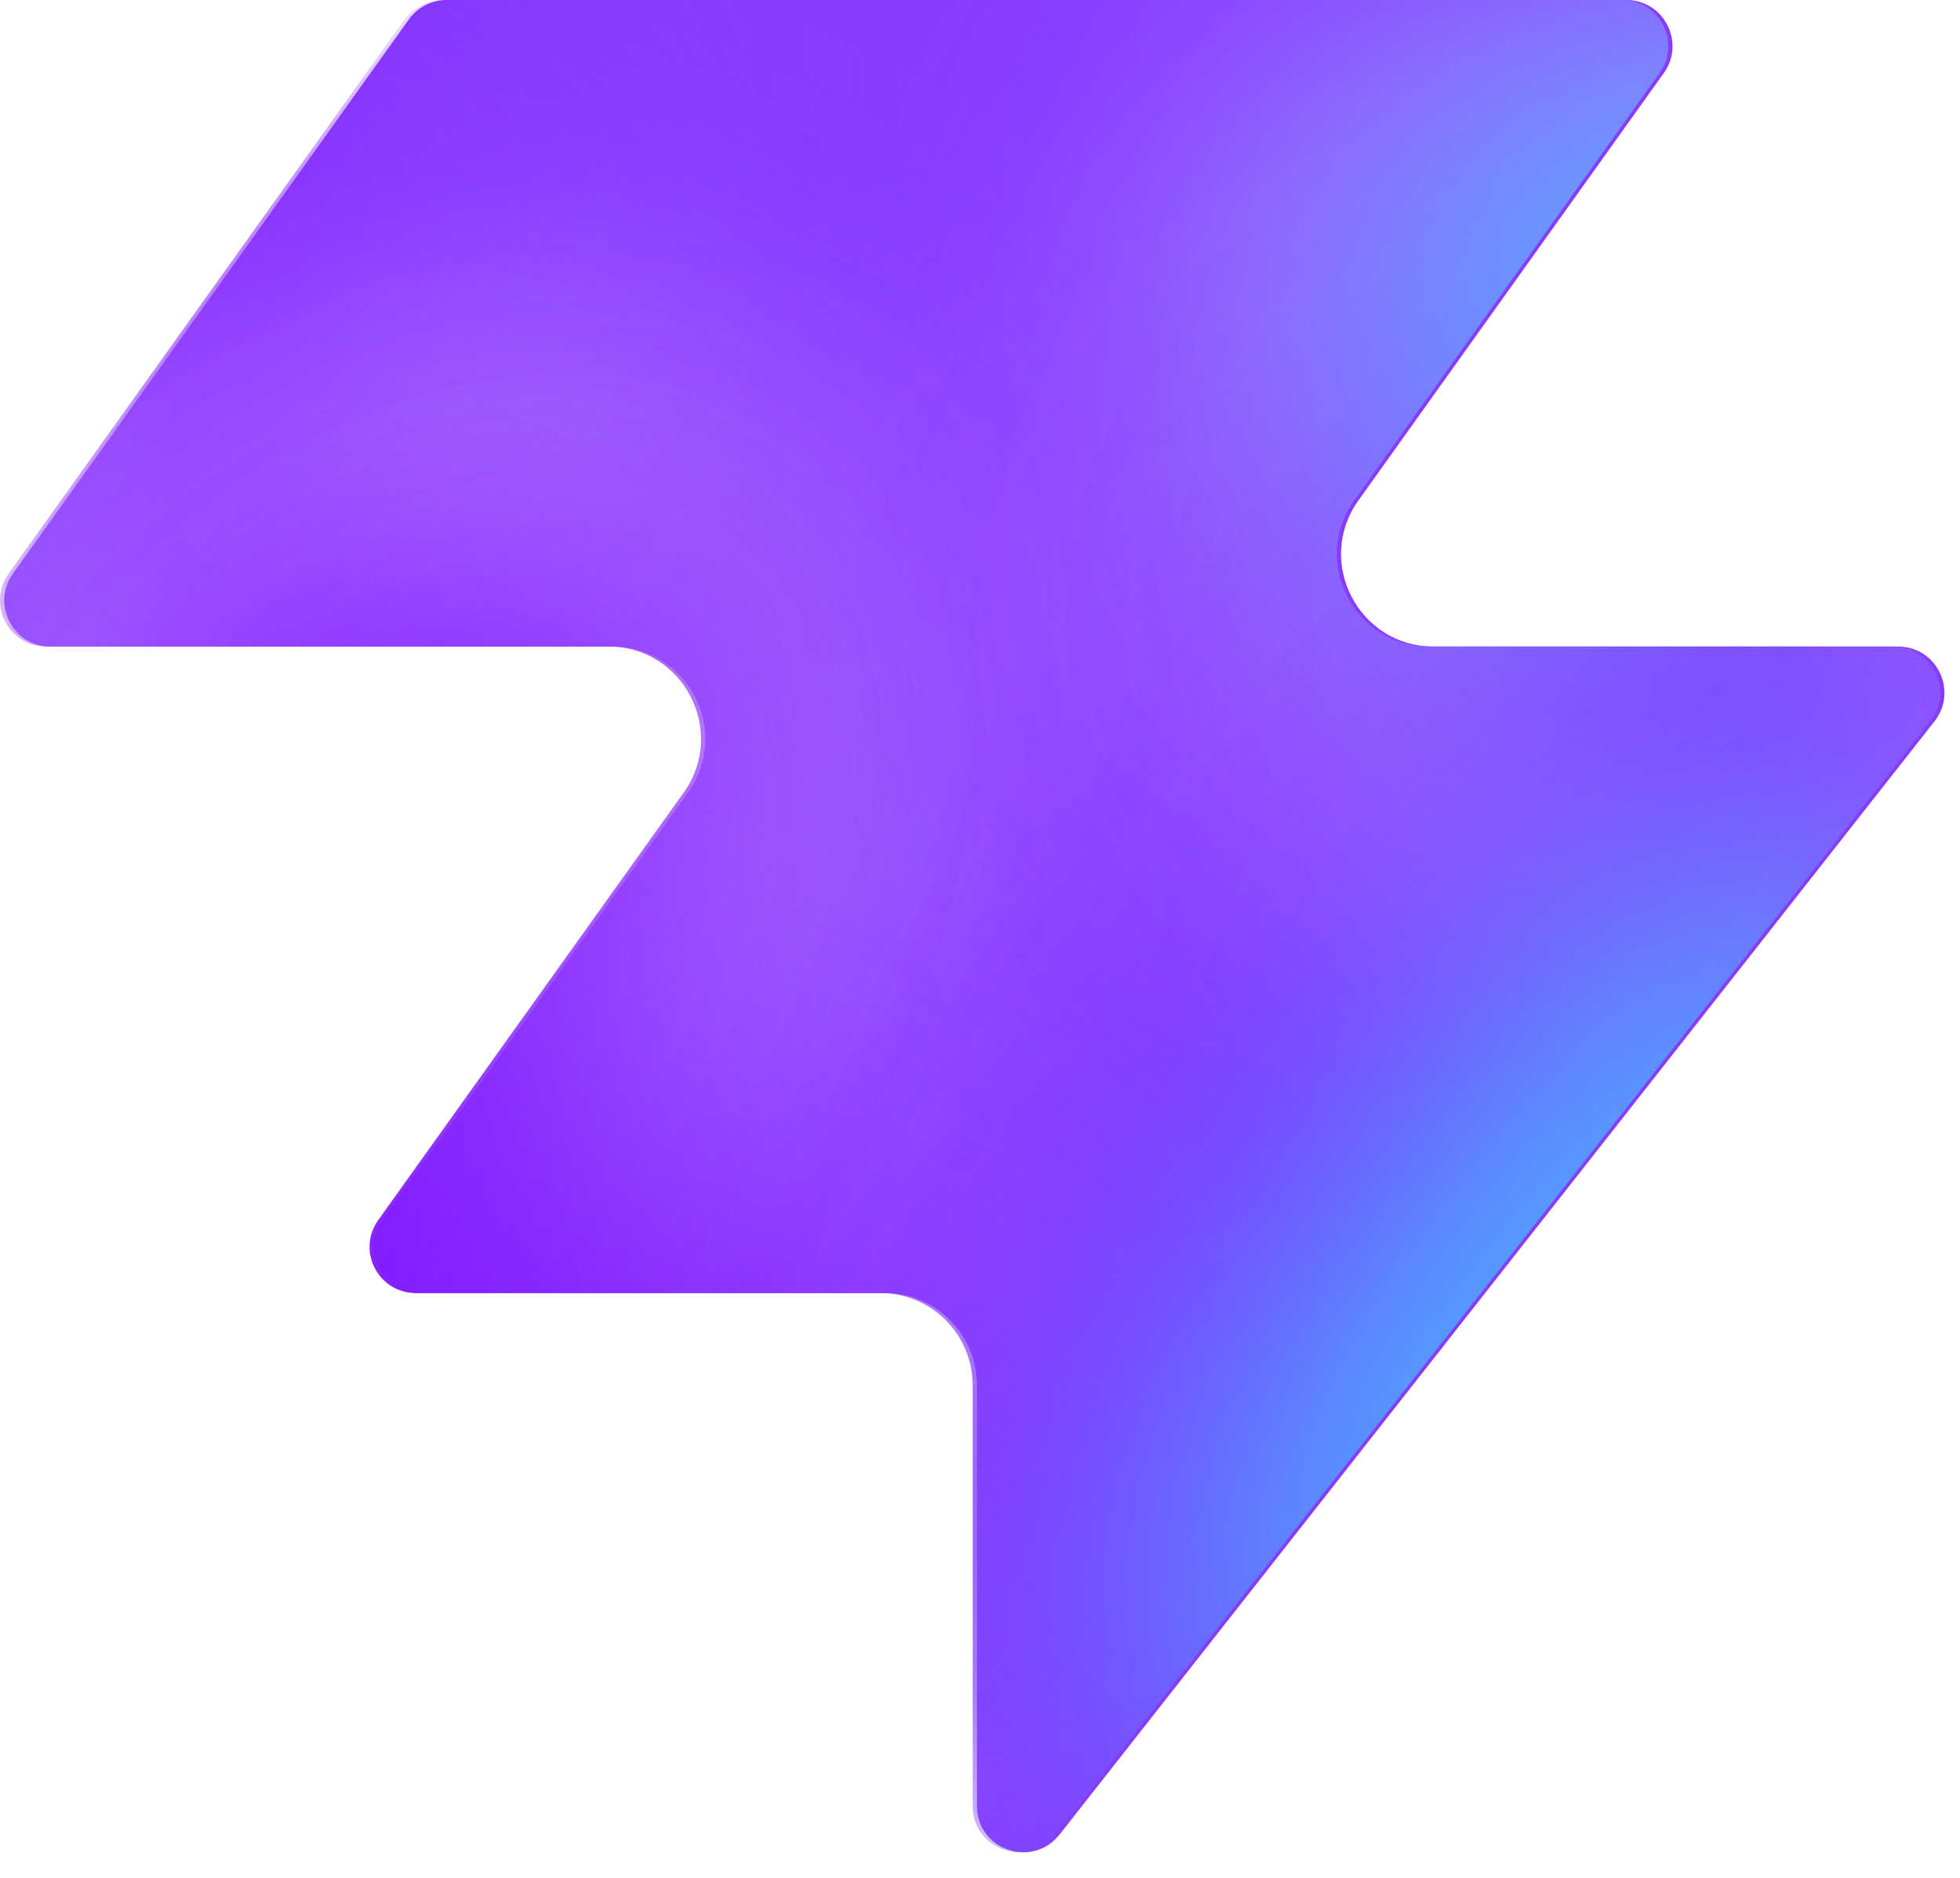
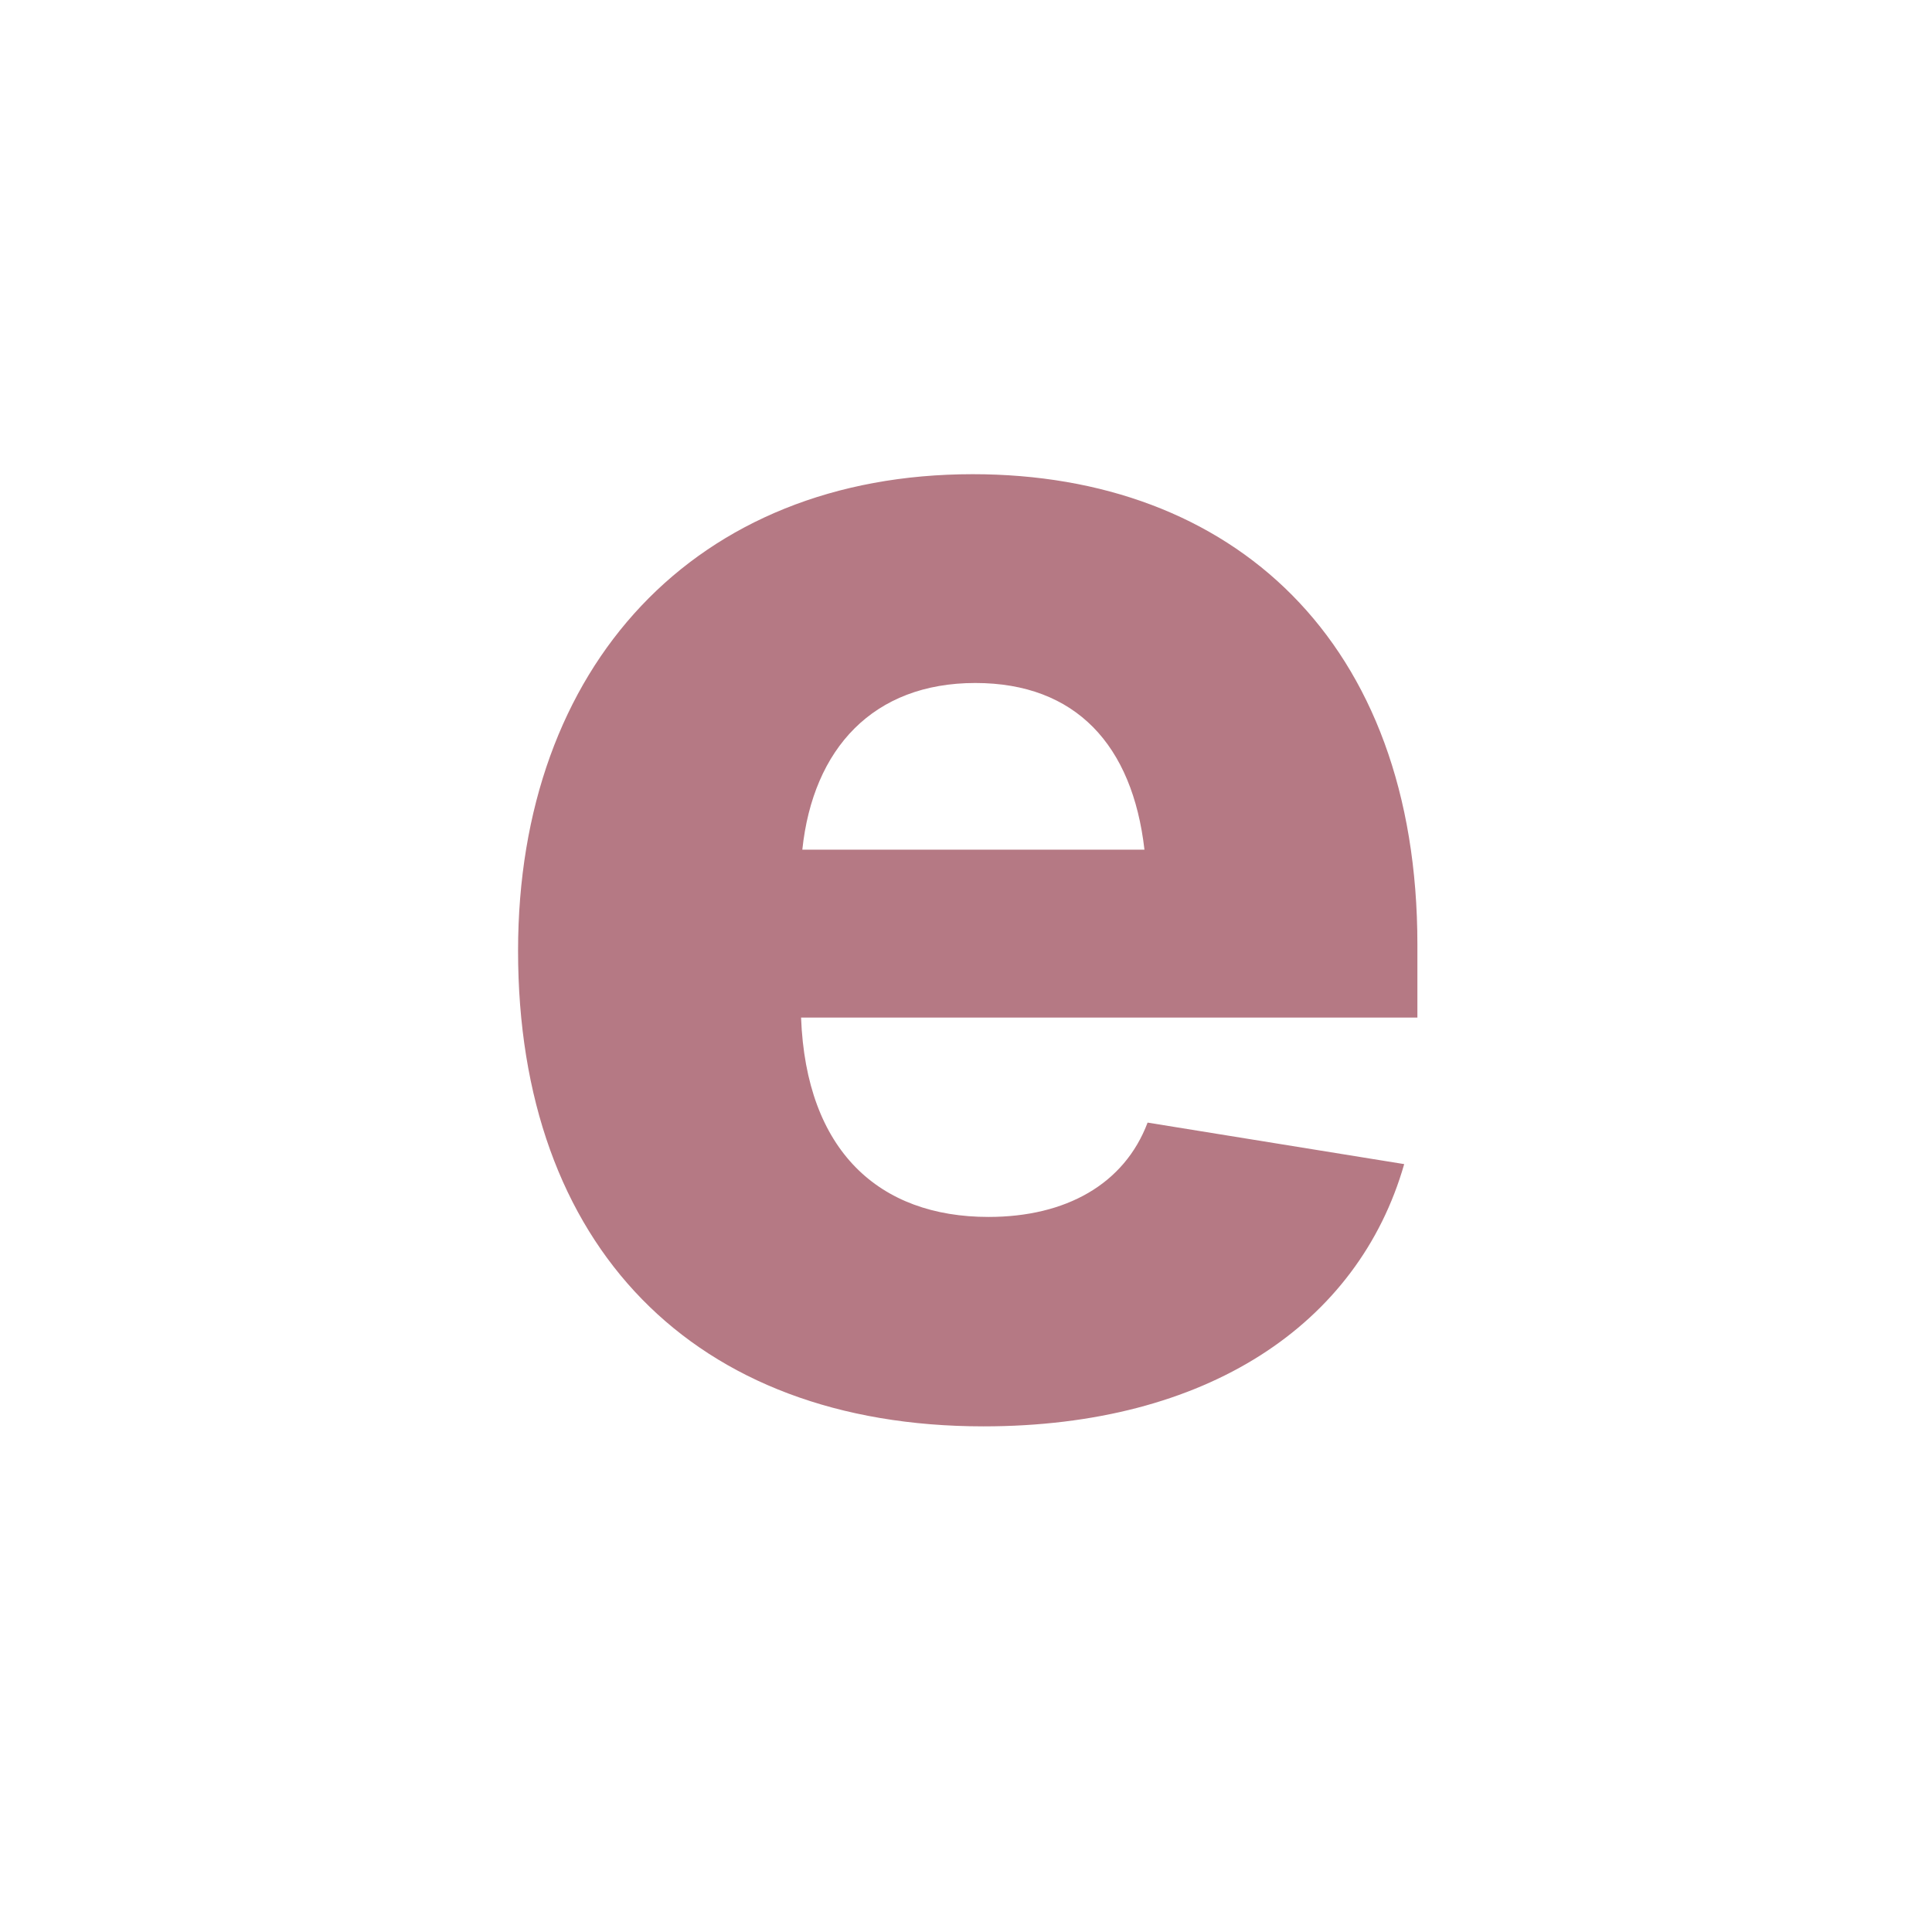
- <svg xmlns="http://www.w3.org/2000/svg" width="48" height="46" fill="none" viewBox="0 0 48 46">
-   <path fill="#863bff" d="M25.946 44.938c-.664.845-2.021.375-2.021-.698V33.937a2.26 2.26 0 0 0-2.262-2.262H10.287c-.92 0-1.456-1.04-.92-1.788l7.48-10.471c1.07-1.497 0-3.578-1.842-3.578H1.237c-.92 0-1.456-1.04-.92-1.788L10.013.474c.214-.297.556-.474.92-.474h28.894c.92 0 1.456 1.04.92 1.788l-7.48 10.471c-1.07 1.498 0 3.579 1.842 3.579h11.377c.943 0 1.473 1.088.89 1.83L25.947 44.94z" style="fill:#863bff;fill:color(display-p3 .525 .23 1);fill-opacity:1" />
-   <mask id="a" width="48" height="46" x="0" y="0" maskUnits="userSpaceOnUse" style="mask-type:alpha">
-     <path fill="#000" d="M25.842 44.938c-.664.844-2.021.375-2.021-.698V33.937a2.26 2.26 0 0 0-2.262-2.262H10.183c-.92 0-1.456-1.04-.92-1.788l7.48-10.471c1.07-1.498 0-3.579-1.842-3.579H1.133c-.92 0-1.456-1.04-.92-1.787L9.91.473c.214-.297.556-.474.92-.474h28.894c.92 0 1.456 1.04.92 1.788l-7.48 10.471c-1.07 1.498 0 3.578 1.842 3.578h11.377c.943 0 1.473 1.088.89 1.832L25.843 44.94z" style="fill:#000;fill-opacity:1" />
-   </mask>
-   <g mask="url(#a)">
-     <g filter="url(#b)">
-       <ellipse cx="5.508" cy="14.704" fill="#ede6ff" rx="5.508" ry="14.704" style="fill:#ede6ff;fill:color(display-p3 .927 .903 1);fill-opacity:1" transform="matrix(.00324 1 1 -.00324 -4.47 31.516)" />
-     </g>
-     <g filter="url(#c)">
-       <ellipse cx="10.399" cy="29.851" fill="#ede6ff" rx="10.399" ry="29.851" style="fill:#ede6ff;fill:color(display-p3 .927 .903 1);fill-opacity:1" transform="matrix(.00324 1 1 -.00324 -39.328 7.883)" />
-     </g>
-     <g filter="url(#d)">
-       <ellipse cx="5.508" cy="30.487" fill="#7e14ff" rx="5.508" ry="30.487" style="fill:#7e14ff;fill:color(display-p3 .492 .077 1);fill-opacity:1" transform="rotate(89.814 -25.913 -14.639)scale(1 -1)" />
-     </g>
-     <g filter="url(#e)">
-       <ellipse cx="5.508" cy="30.599" fill="#7e14ff" rx="5.508" ry="30.599" style="fill:#7e14ff;fill:color(display-p3 .492 .077 1);fill-opacity:1" transform="rotate(89.814 -32.644 -3.334)scale(1 -1)" />
-     </g>
-     <g filter="url(#f)">
-       <ellipse cx="5.508" cy="30.599" fill="#7e14ff" rx="5.508" ry="30.599" style="fill:#7e14ff;fill:color(display-p3 .492 .077 1);fill-opacity:1" transform="matrix(.00324 1 1 -.00324 -34.34 30.47)" />
-     </g>
-     <g filter="url(#g)">
-       <ellipse cx="14.072" cy="22.078" fill="#ede6ff" rx="14.072" ry="22.078" style="fill:#ede6ff;fill:color(display-p3 .927 .903 1);fill-opacity:1" transform="rotate(93.35 24.506 48.493)scale(-1 1)" />
-     </g>
-     <g filter="url(#h)">
-       <ellipse cx="3.47" cy="21.501" fill="#7e14ff" rx="3.47" ry="21.501" style="fill:#7e14ff;fill:color(display-p3 .492 .077 1);fill-opacity:1" transform="rotate(89.009 28.708 47.59)scale(-1 1)" />
-     </g>
-     <g filter="url(#i)">
-       <ellipse cx="3.47" cy="21.501" fill="#7e14ff" rx="3.47" ry="21.501" style="fill:#7e14ff;fill:color(display-p3 .492 .077 1);fill-opacity:1" transform="rotate(89.009 28.708 47.59)scale(-1 1)" />
-     </g>
-     <g filter="url(#j)">
-       <ellipse cx=".387" cy="8.972" fill="#7e14ff" rx="4.407" ry="29.108" style="fill:#7e14ff;fill:color(display-p3 .492 .077 1);fill-opacity:1" transform="rotate(39.51 .387 8.972)" />
-     </g>
-     <g filter="url(#k)">
-       <ellipse cx="47.523" cy="-6.092" fill="#7e14ff" rx="4.407" ry="29.108" style="fill:#7e14ff;fill:color(display-p3 .492 .077 1);fill-opacity:1" transform="rotate(37.892 47.523 -6.092)" />
-     </g>
-     <g filter="url(#l)">
-       <ellipse cx="41.412" cy="6.333" fill="#47bfff" rx="5.971" ry="9.665" style="fill:#47bfff;fill:color(display-p3 .28 .748 1);fill-opacity:1" transform="rotate(37.892 41.412 6.333)" />
-     </g>
-     <g filter="url(#m)">
-       <ellipse cx="-1.879" cy="38.332" fill="#7e14ff" rx="4.407" ry="29.108" style="fill:#7e14ff;fill:color(display-p3 .492 .077 1);fill-opacity:1" transform="rotate(37.892 -1.88 38.332)" />
-     </g>
-     <g filter="url(#n)">
-       <ellipse cx="-1.879" cy="38.332" fill="#7e14ff" rx="4.407" ry="29.108" style="fill:#7e14ff;fill:color(display-p3 .492 .077 1);fill-opacity:1" transform="rotate(37.892 -1.88 38.332)" />
-     </g>
-     <g filter="url(#o)">
-       <ellipse cx="35.651" cy="29.907" fill="#7e14ff" rx="4.407" ry="29.108" style="fill:#7e14ff;fill:color(display-p3 .492 .077 1);fill-opacity:1" transform="rotate(37.892 35.651 29.907)" />
-     </g>
-     <g filter="url(#p)">
-       <ellipse cx="38.418" cy="32.4" fill="#47bfff" rx="5.971" ry="15.297" style="fill:#47bfff;fill:color(display-p3 .28 .748 1);fill-opacity:1" transform="rotate(37.892 38.418 32.4)" />
-     </g>
-   </g>
-   <defs>
-     <filter id="b" width="60.045" height="41.654" x="-19.77" y="16.149" color-interpolation-filters="sRGB" filterUnits="userSpaceOnUse">
-       <feFlood flood-opacity="0" result="BackgroundImageFix" />
-       <feBlend in="SourceGraphic" in2="BackgroundImageFix" result="shape" />
-       <feGaussianBlur result="effect1_foregroundBlur_2002_17158" stdDeviation="7.659" />
-     </filter>
-     <filter id="c" width="90.34" height="51.437" x="-54.613" y="-7.533" color-interpolation-filters="sRGB" filterUnits="userSpaceOnUse">
-       <feFlood flood-opacity="0" result="BackgroundImageFix" />
-       <feBlend in="SourceGraphic" in2="BackgroundImageFix" result="shape" />
-       <feGaussianBlur result="effect1_foregroundBlur_2002_17158" stdDeviation="7.659" />
-     </filter>
-     <filter id="d" width="79.355" height="29.4" x="-49.64" y="2.03" color-interpolation-filters="sRGB" filterUnits="userSpaceOnUse">
-       <feFlood flood-opacity="0" result="BackgroundImageFix" />
-       <feBlend in="SourceGraphic" in2="BackgroundImageFix" result="shape" />
-       <feGaussianBlur result="effect1_foregroundBlur_2002_17158" stdDeviation="4.596" />
-     </filter>
-     <filter id="e" width="79.579" height="29.4" x="-45.045" y="20.029" color-interpolation-filters="sRGB" filterUnits="userSpaceOnUse">
-       <feFlood flood-opacity="0" result="BackgroundImageFix" />
-       <feBlend in="SourceGraphic" in2="BackgroundImageFix" result="shape" />
-       <feGaussianBlur result="effect1_foregroundBlur_2002_17158" stdDeviation="4.596" />
-     </filter>
-     <filter id="f" width="79.579" height="29.4" x="-43.513" y="21.178" color-interpolation-filters="sRGB" filterUnits="userSpaceOnUse">
-       <feFlood flood-opacity="0" result="BackgroundImageFix" />
-       <feBlend in="SourceGraphic" in2="BackgroundImageFix" result="shape" />
-       <feGaussianBlur result="effect1_foregroundBlur_2002_17158" stdDeviation="4.596" />
-     </filter>
-     <filter id="g" width="74.749" height="58.852" x="15.756" y="-17.901" color-interpolation-filters="sRGB" filterUnits="userSpaceOnUse">
-       <feFlood flood-opacity="0" result="BackgroundImageFix" />
-       <feBlend in="SourceGraphic" in2="BackgroundImageFix" result="shape" />
-       <feGaussianBlur result="effect1_foregroundBlur_2002_17158" stdDeviation="7.659" />
-     </filter>
-     <filter id="h" width="61.377" height="25.362" x="23.548" y="2.284" color-interpolation-filters="sRGB" filterUnits="userSpaceOnUse">
-       <feFlood flood-opacity="0" result="BackgroundImageFix" />
-       <feBlend in="SourceGraphic" in2="BackgroundImageFix" result="shape" />
-       <feGaussianBlur result="effect1_foregroundBlur_2002_17158" stdDeviation="4.596" />
-     </filter>
-     <filter id="i" width="61.377" height="25.362" x="23.548" y="2.284" color-interpolation-filters="sRGB" filterUnits="userSpaceOnUse">
-       <feFlood flood-opacity="0" result="BackgroundImageFix" />
-       <feBlend in="SourceGraphic" in2="BackgroundImageFix" result="shape" />
-       <feGaussianBlur result="effect1_foregroundBlur_2002_17158" stdDeviation="4.596" />
-     </filter>
-     <filter id="j" width="56.045" height="63.649" x="-27.636" y="-22.853" color-interpolation-filters="sRGB" filterUnits="userSpaceOnUse">
-       <feFlood flood-opacity="0" result="BackgroundImageFix" />
-       <feBlend in="SourceGraphic" in2="BackgroundImageFix" result="shape" />
-       <feGaussianBlur result="effect1_foregroundBlur_2002_17158" stdDeviation="4.596" />
-     </filter>
-     <filter id="k" width="54.814" height="64.646" x="20.116" y="-38.415" color-interpolation-filters="sRGB" filterUnits="userSpaceOnUse">
-       <feFlood flood-opacity="0" result="BackgroundImageFix" />
-       <feBlend in="SourceGraphic" in2="BackgroundImageFix" result="shape" />
-       <feGaussianBlur result="effect1_foregroundBlur_2002_17158" stdDeviation="4.596" />
-     </filter>
-     <filter id="l" width="33.541" height="35.313" x="24.641" y="-11.323" color-interpolation-filters="sRGB" filterUnits="userSpaceOnUse">
-       <feFlood flood-opacity="0" result="BackgroundImageFix" />
-       <feBlend in="SourceGraphic" in2="BackgroundImageFix" result="shape" />
-       <feGaussianBlur result="effect1_foregroundBlur_2002_17158" stdDeviation="4.596" />
-     </filter>
-     <filter id="m" width="54.814" height="64.646" x="-29.286" y="6.009" color-interpolation-filters="sRGB" filterUnits="userSpaceOnUse">
-       <feFlood flood-opacity="0" result="BackgroundImageFix" />
-       <feBlend in="SourceGraphic" in2="BackgroundImageFix" result="shape" />
-       <feGaussianBlur result="effect1_foregroundBlur_2002_17158" stdDeviation="4.596" />
-     </filter>
-     <filter id="n" width="54.814" height="64.646" x="-29.286" y="6.009" color-interpolation-filters="sRGB" filterUnits="userSpaceOnUse">
-       <feFlood flood-opacity="0" result="BackgroundImageFix" />
-       <feBlend in="SourceGraphic" in2="BackgroundImageFix" result="shape" />
-       <feGaussianBlur result="effect1_foregroundBlur_2002_17158" stdDeviation="4.596" />
-     </filter>
-     <filter id="o" width="54.814" height="64.646" x="8.244" y="-2.416" color-interpolation-filters="sRGB" filterUnits="userSpaceOnUse">
-       <feFlood flood-opacity="0" result="BackgroundImageFix" />
-       <feBlend in="SourceGraphic" in2="BackgroundImageFix" result="shape" />
-       <feGaussianBlur result="effect1_foregroundBlur_2002_17158" stdDeviation="4.596" />
-     </filter>
-     <filter id="p" width="39.409" height="43.623" x="18.713" y="10.588" color-interpolation-filters="sRGB" filterUnits="userSpaceOnUse">
-       <feFlood flood-opacity="0" result="BackgroundImageFix" />
-       <feBlend in="SourceGraphic" in2="BackgroundImageFix" result="shape" />
-       <feGaussianBlur result="effect1_foregroundBlur_2002_17158" stdDeviation="4.596" />
-     </filter>
-   </defs>
+ <svg xmlns="http://www.w3.org/2000/svg" width="48" height="48" viewBox="0 0 48 48" role="img" aria-label="EdenHire.ai favicon">
+   <text x="24" y="35" fill="#B57984" font-family="Inter, Manrope, Arial, Helvetica, sans-serif" font-size="42" font-weight="800" letter-spacing="-2" text-anchor="middle">e</text>
</svg>
